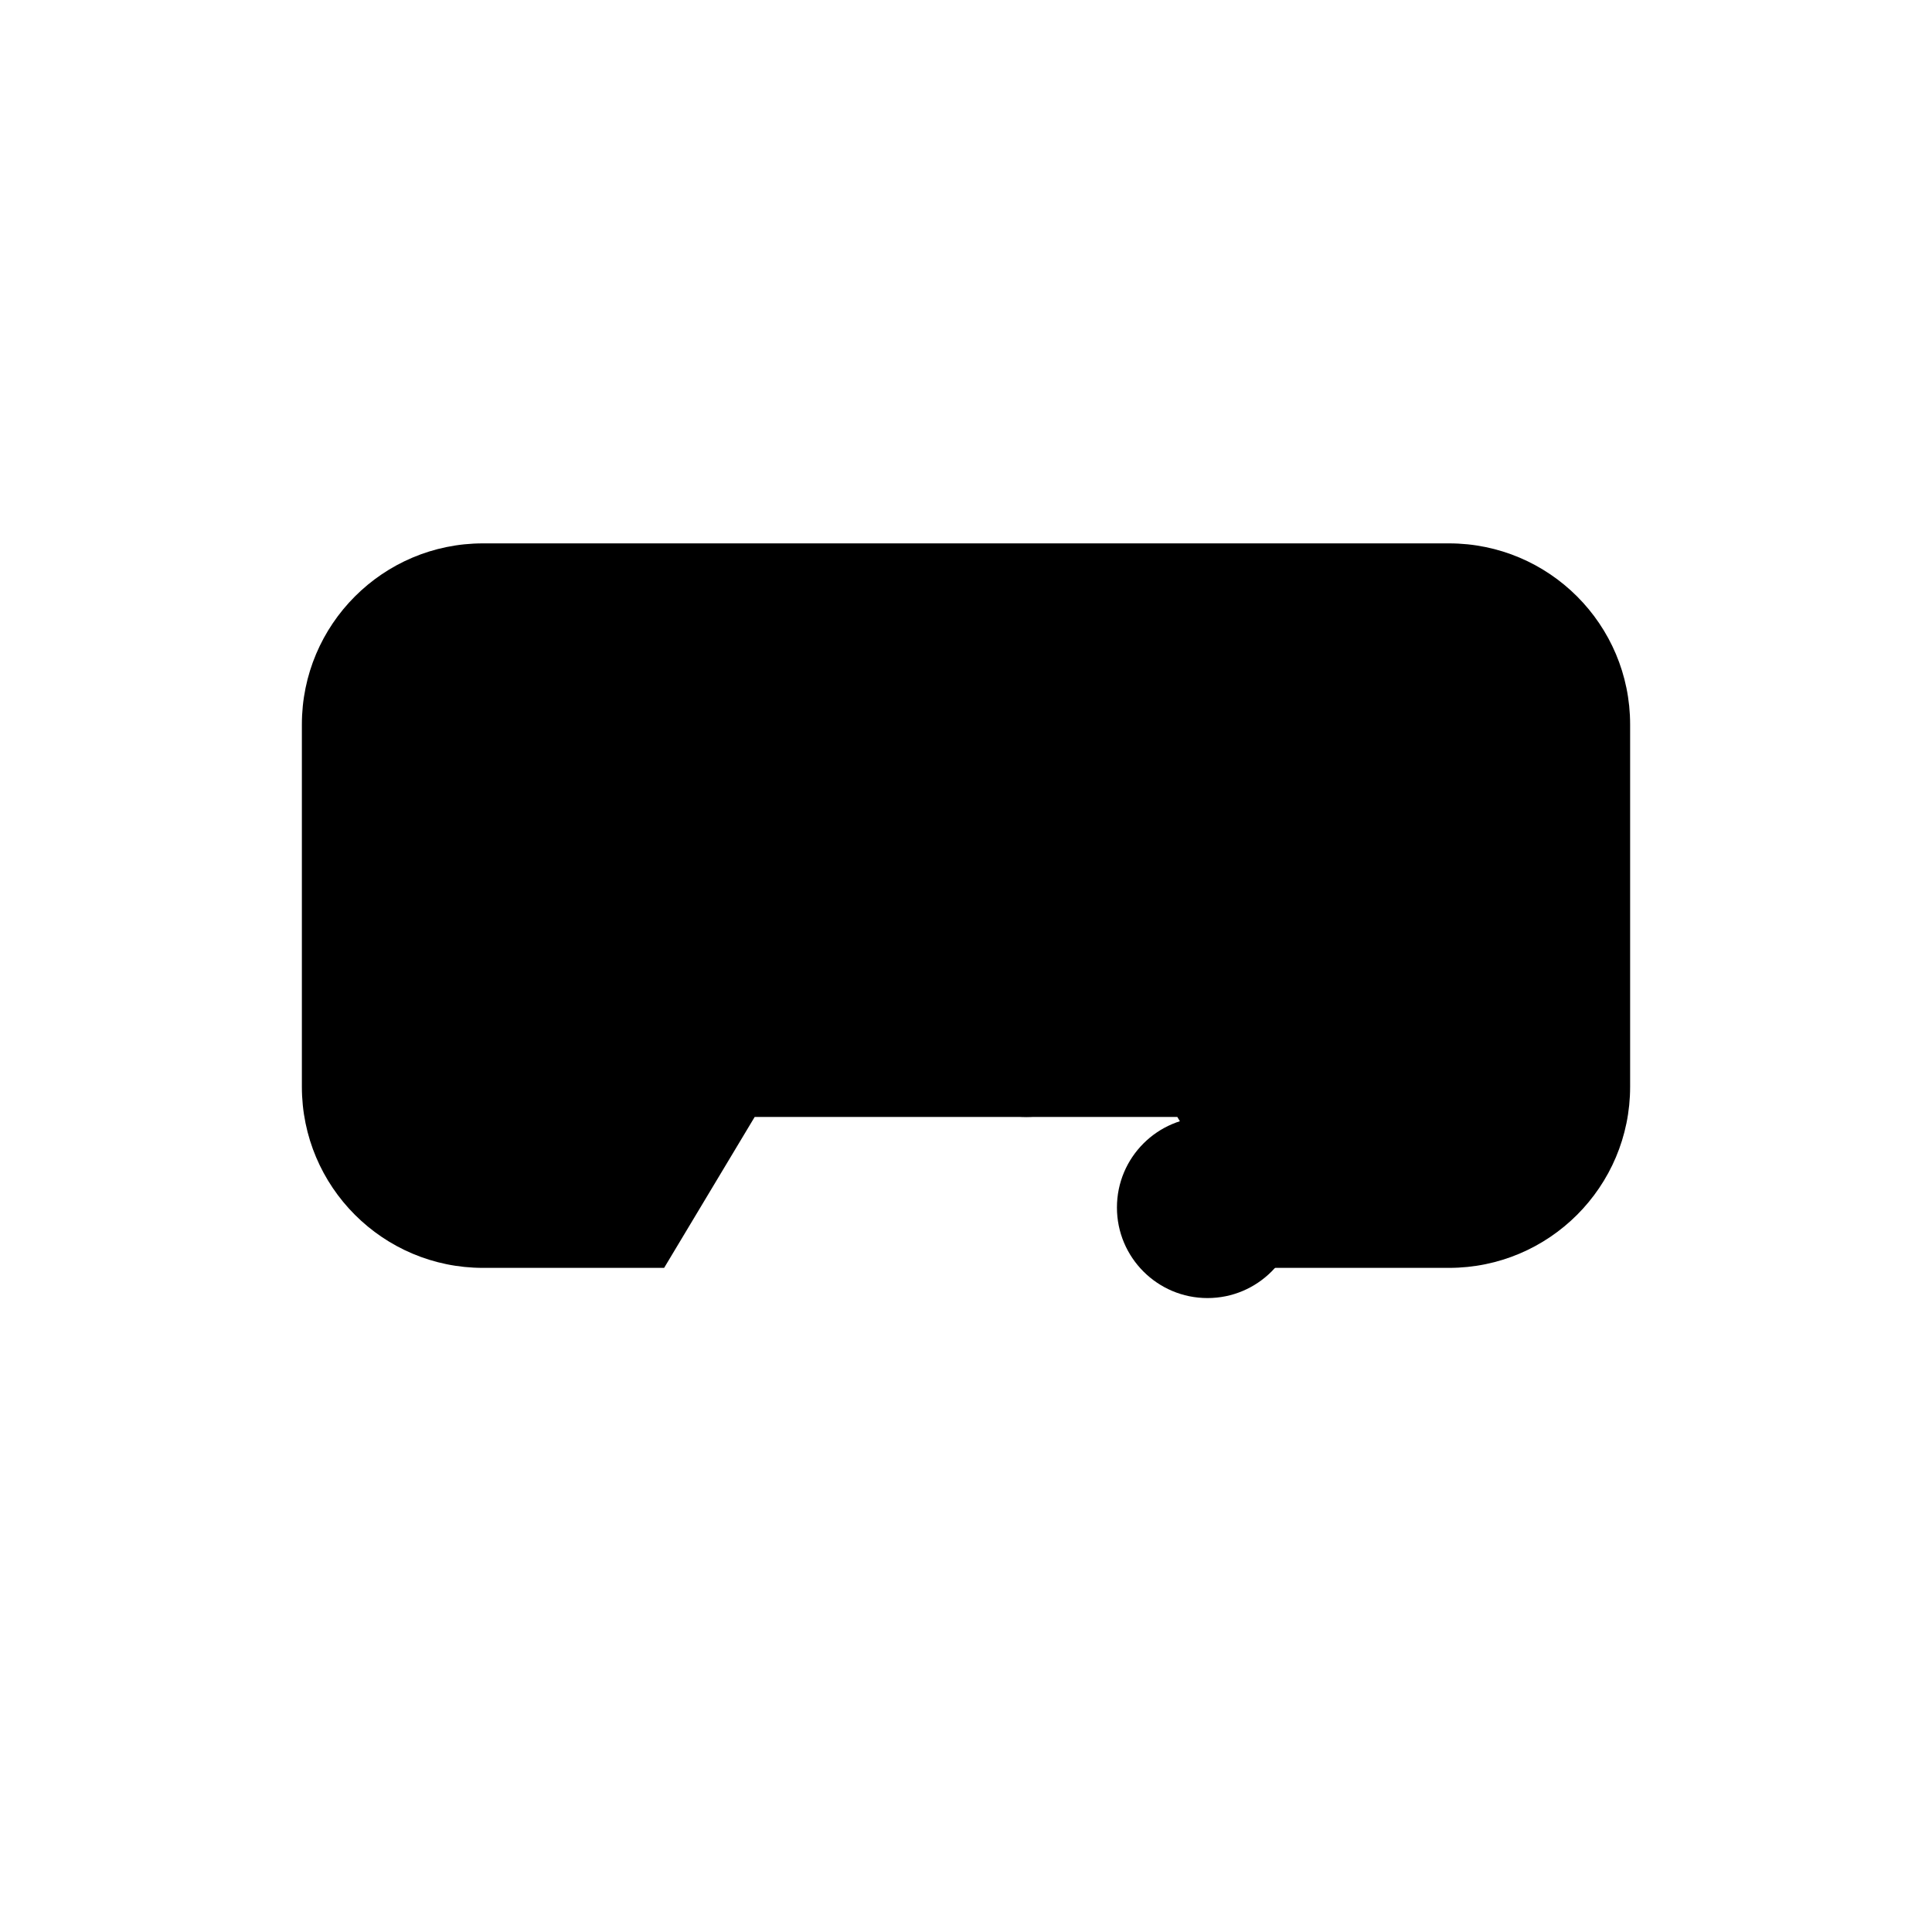
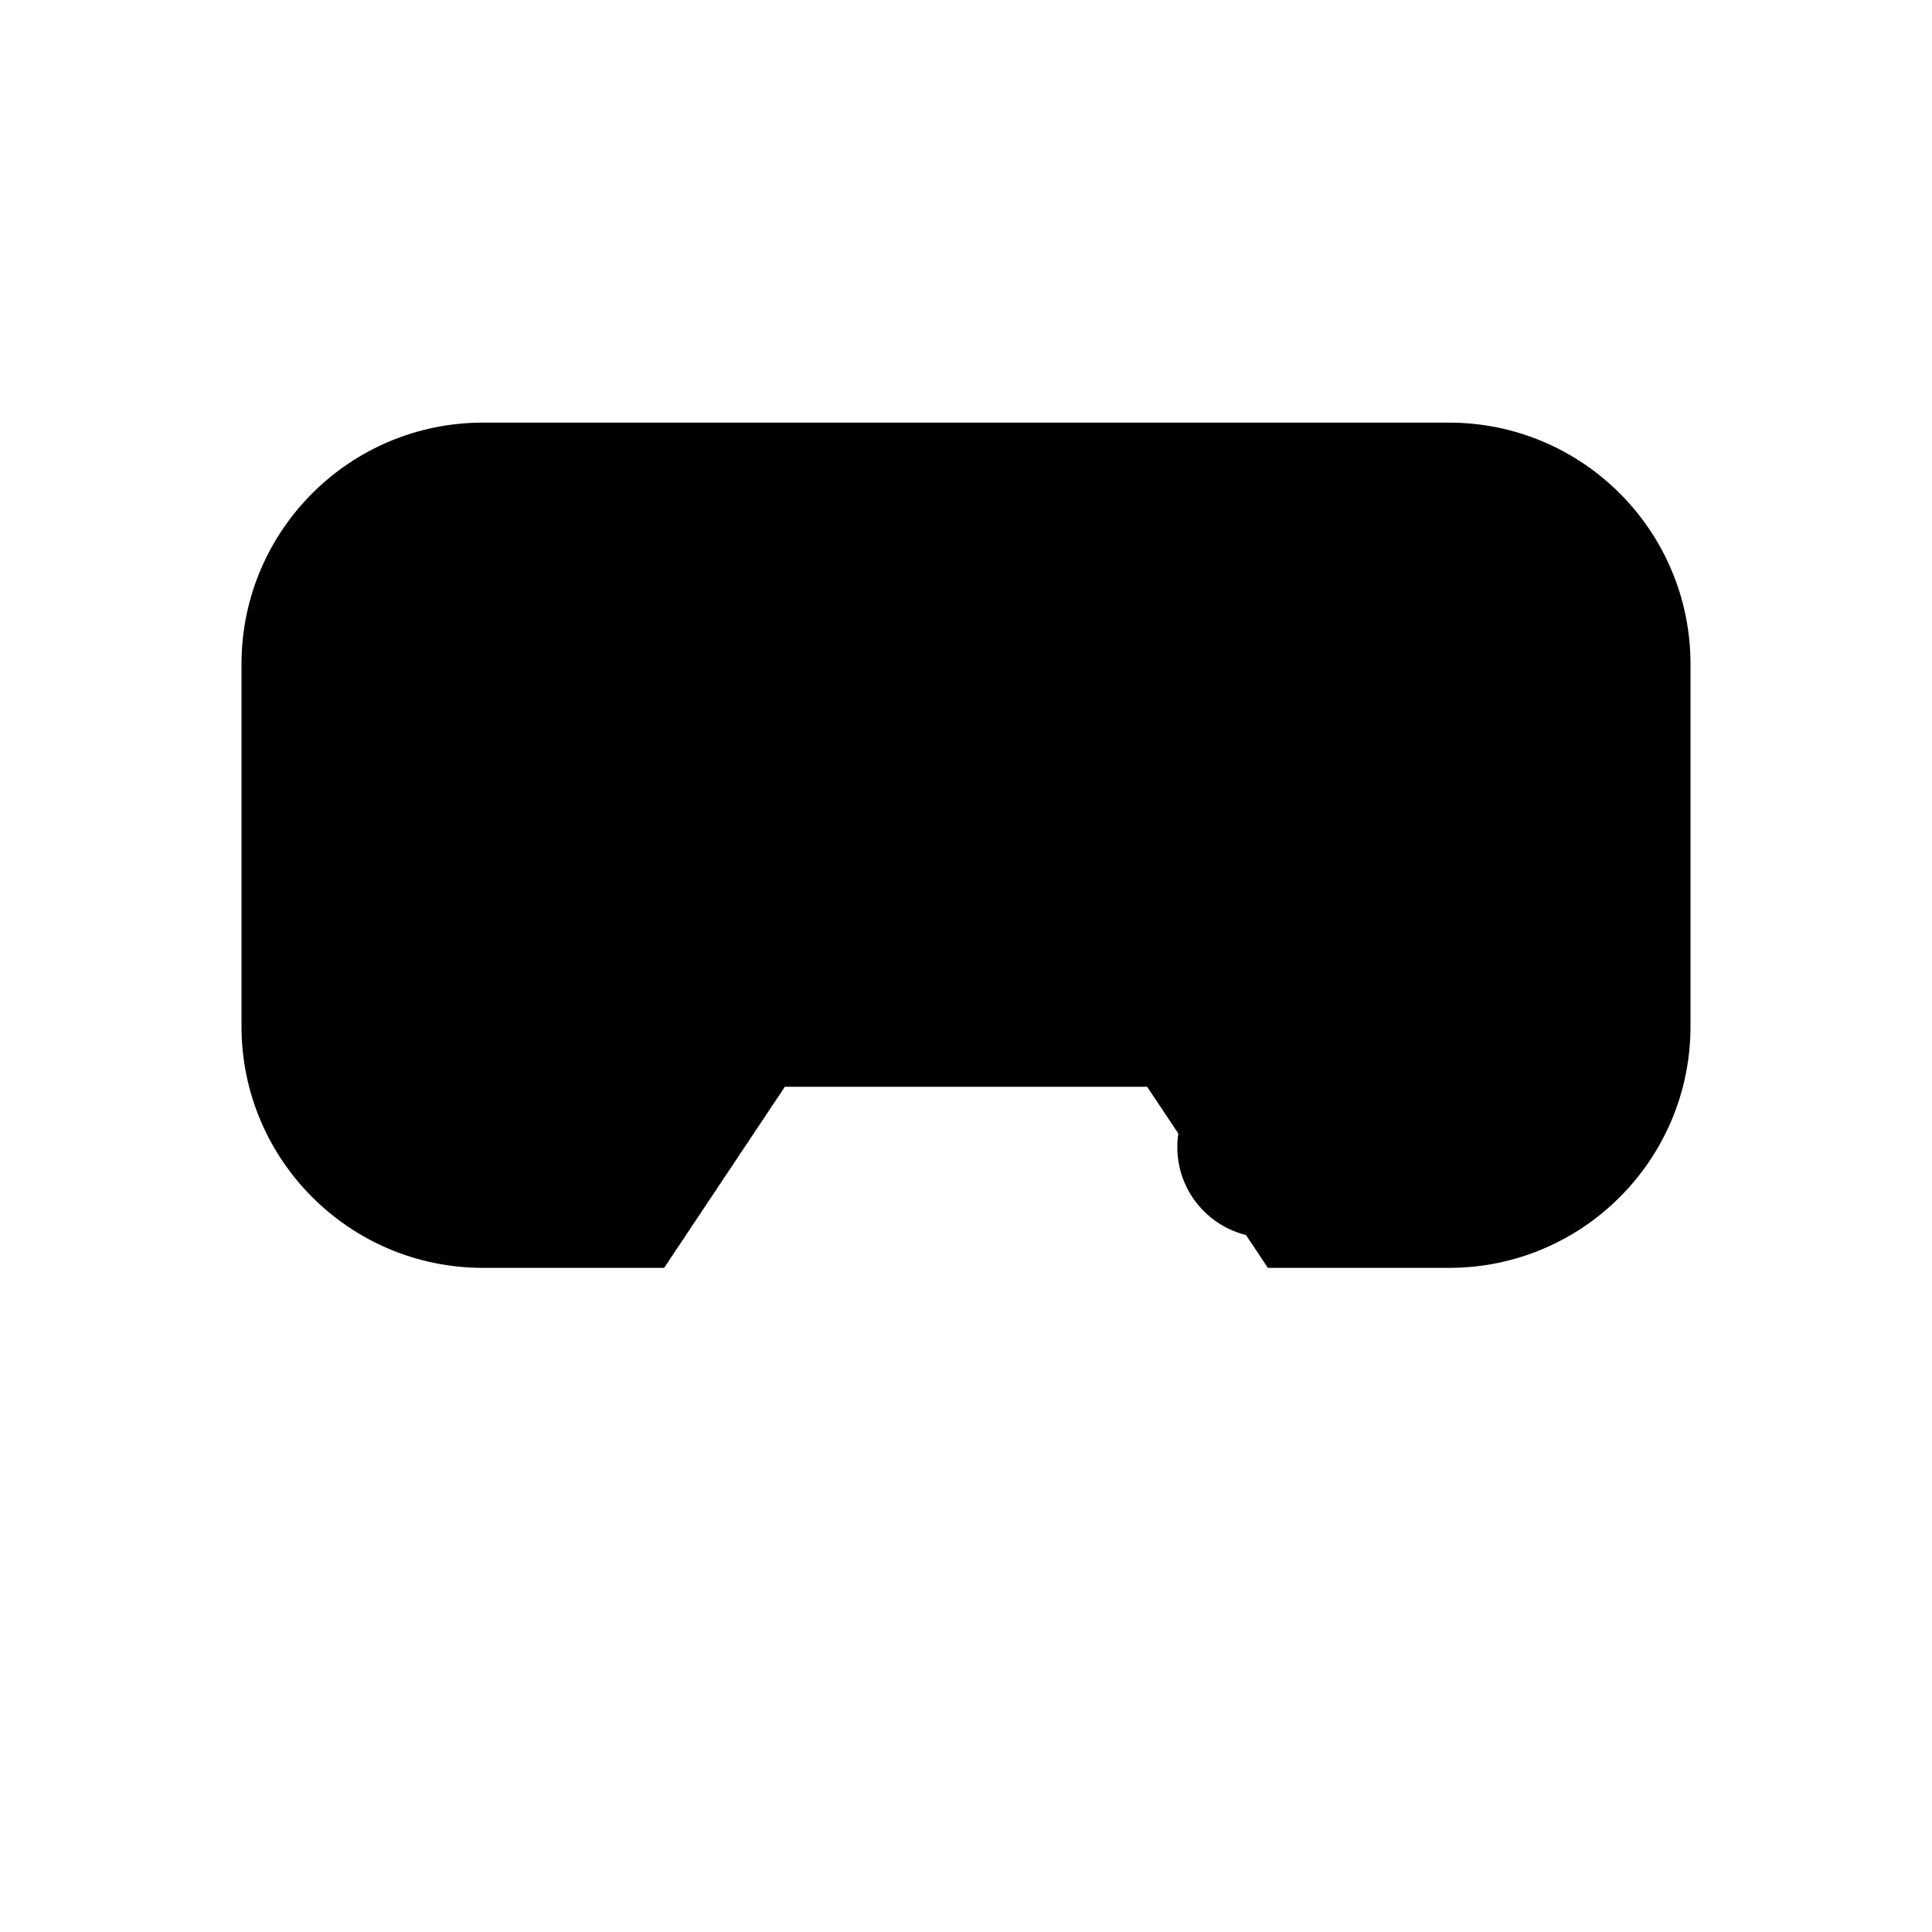
<svg xmlns="http://www.w3.org/2000/svg" viewBox="0 0 32 32">
-   <path d="M5 12a3 3 0 0 1 3-3h16a3 3 0 0 1 3 3v6a3 3 0 0 1-3 3h-3l-1.5-2.5h-7L11 21H8a3 3 0 0 1-3-3v-6z" />
-   <circle cx="10" cy="13" r="1.2" />
-   <circle cx="10" cy="17" r="1.2" />
-   <circle cx="13" cy="15" r="1.2" />
-   <circle cx="7" cy="15" r="1.2" />
-   <circle cx="20" cy="14" r="1.5" />
-   <circle cx="23" cy="17" r="1.5" />
-   <circle cx="17" cy="17" r="1.5" />
-   <circle cx="20" cy="20" r="1.5" />
+   <path d="M4 11a4 4 0 0 1 4-4h16a4 4 0 0 1 4 4v6a4 4 0 0 1-4 4h-3l-2-3H13l-2 3H8a4 4 0 0 1-4-4v-6z" />
+   <circle cx="9" cy="14" r="1.5" />
+   <circle cx="9" cy="18" r="1.5" />
+   <circle cx="7" cy="16" r="1.5" />
+   <circle cx="11" cy="16" r="1.5" />
+   <circle cx="21" cy="13" r="1.5" />
+   <circle cx="21" cy="19" r="1.5" />
+   <circle cx="18" cy="16" r="1.5" />
+   <circle cx="24" cy="16" r="1.5" />
+   <rect x="13" y="15" width="2" height="1" rx="0.5" />
+   <rect x="17" y="15" width="2" height="1" rx="0.5" />
</svg>
